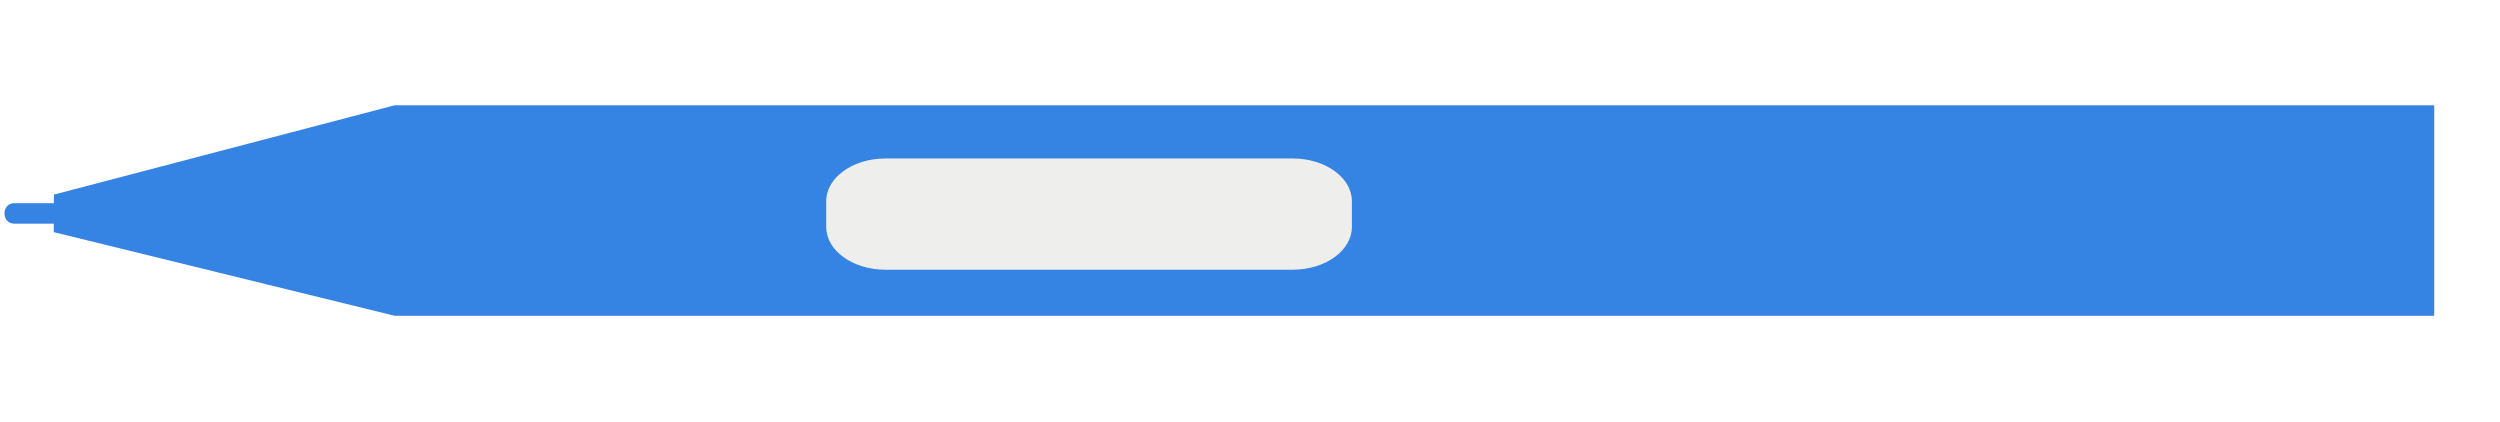
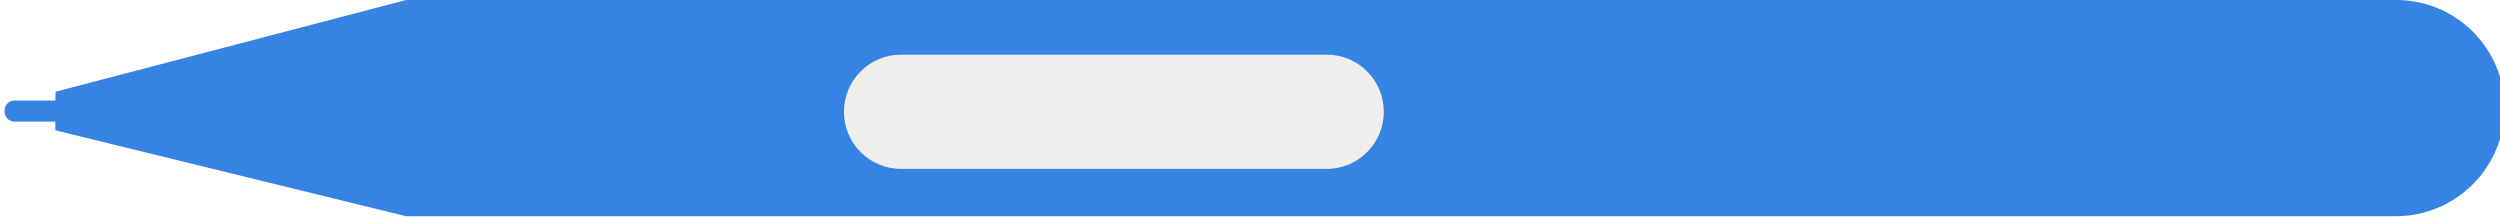
- <svg xmlns="http://www.w3.org/2000/svg" id="svg86343" version="1.1" width="190" height="32" viewBox="0 0 190 32">
-   <defs id="defs86347" />
-   <path id="rect10526" d="M 185,8 C 185,8 80,8 30,8 l -25.896,6.787 -0.011,0.654 h -3.004 c -1,0 -1,1.558 0,1.558 h 3 l -5e-4,0.644 L 30,24 c 50,0 155,0 155,0 z" style="color:#000000;display:inline;overflow:visible;visibility:visible;fill:#3584e4;fill-opacity:1;fill-rule:nonzero;stroke:none;stroke-width:1px;stroke-linecap:butt;stroke-linejoin:miter;stroke-miterlimit:4;stroke-dasharray:none;stroke-dashoffset:0;stroke-opacity:1;marker:none;enable-background:accumulate" />
-   <rect style="color:#000000;display:inline;overflow:visible;visibility:visible;fill:#eeeeec;fill-opacity:1;fill-rule:nonzero;stroke:none;stroke-width:1px;stroke-linecap:butt;stroke-linejoin:miter;stroke-miterlimit:4;stroke-dasharray:none;stroke-dashoffset:0;stroke-opacity:1;marker:none;enable-background:accumulate" id="rect10541" width="8.454" height="39.951" x="12.044" y="-102.743" rx="3.249" ry="4.5" transform="rotate(90)" />
+ <svg xmlns="http://www.w3.org/2000/svg" id="svg86343" version="1.1" width="185" height="16" viewBox="0 0 185 16">
+   <defs id="defs86347">
+     </defs>
+   <path id="rect10526" d="M 176.963,8 H 30 l -25.896,6.787 -0.011,0.654 h -3.004 c -1,0 -1,1.558 0,1.558 h 3 l -5e-4,0.644 L 30,24 H 176.963 A 8.037,8.037 135 0 0 185,15.963 8,8 44.735 0 0 176.963,8 Z" style="color:#000000;display:inline;overflow:visible;visibility:visible;fill:#3584e4;fill-opacity:1;fill-rule:nonzero;stroke:none;stroke-width:0.999px;stroke-linecap:butt;stroke-linejoin:miter;stroke-miterlimit:4;stroke-dasharray:none;stroke-dashoffset:0;stroke-opacity:1;marker:none;enable-background:accumulate;font-variation-settings:normal;opacity:1;vector-effect:none;-inkscape-stroke:none;stop-color:#000000;stop-opacity:1" transform="matrix(1.001837,0,0,1,-6.2349644e-4,-8)" />
+   <rect style="color:#000000;display:inline;overflow:visible;visibility:visible;fill:#eeeeec;fill-opacity:1;fill-rule:nonzero;stroke:none;stroke-width:1px;stroke-linecap:butt;stroke-linejoin:miter;stroke-miterlimit:4;stroke-dasharray:none;stroke-dashoffset:0;stroke-opacity:1;marker:none;enable-background:accumulate;font-variation-settings:normal;opacity:1;vector-effect:none;-inkscape-stroke:none;stop-color:#000000;stop-opacity:1" id="rect10541" width="8.454" height="39.951" x="4.044" y="-102.403" rx="4.227" ry="4.227" transform="rotate(90)" />
</svg>
